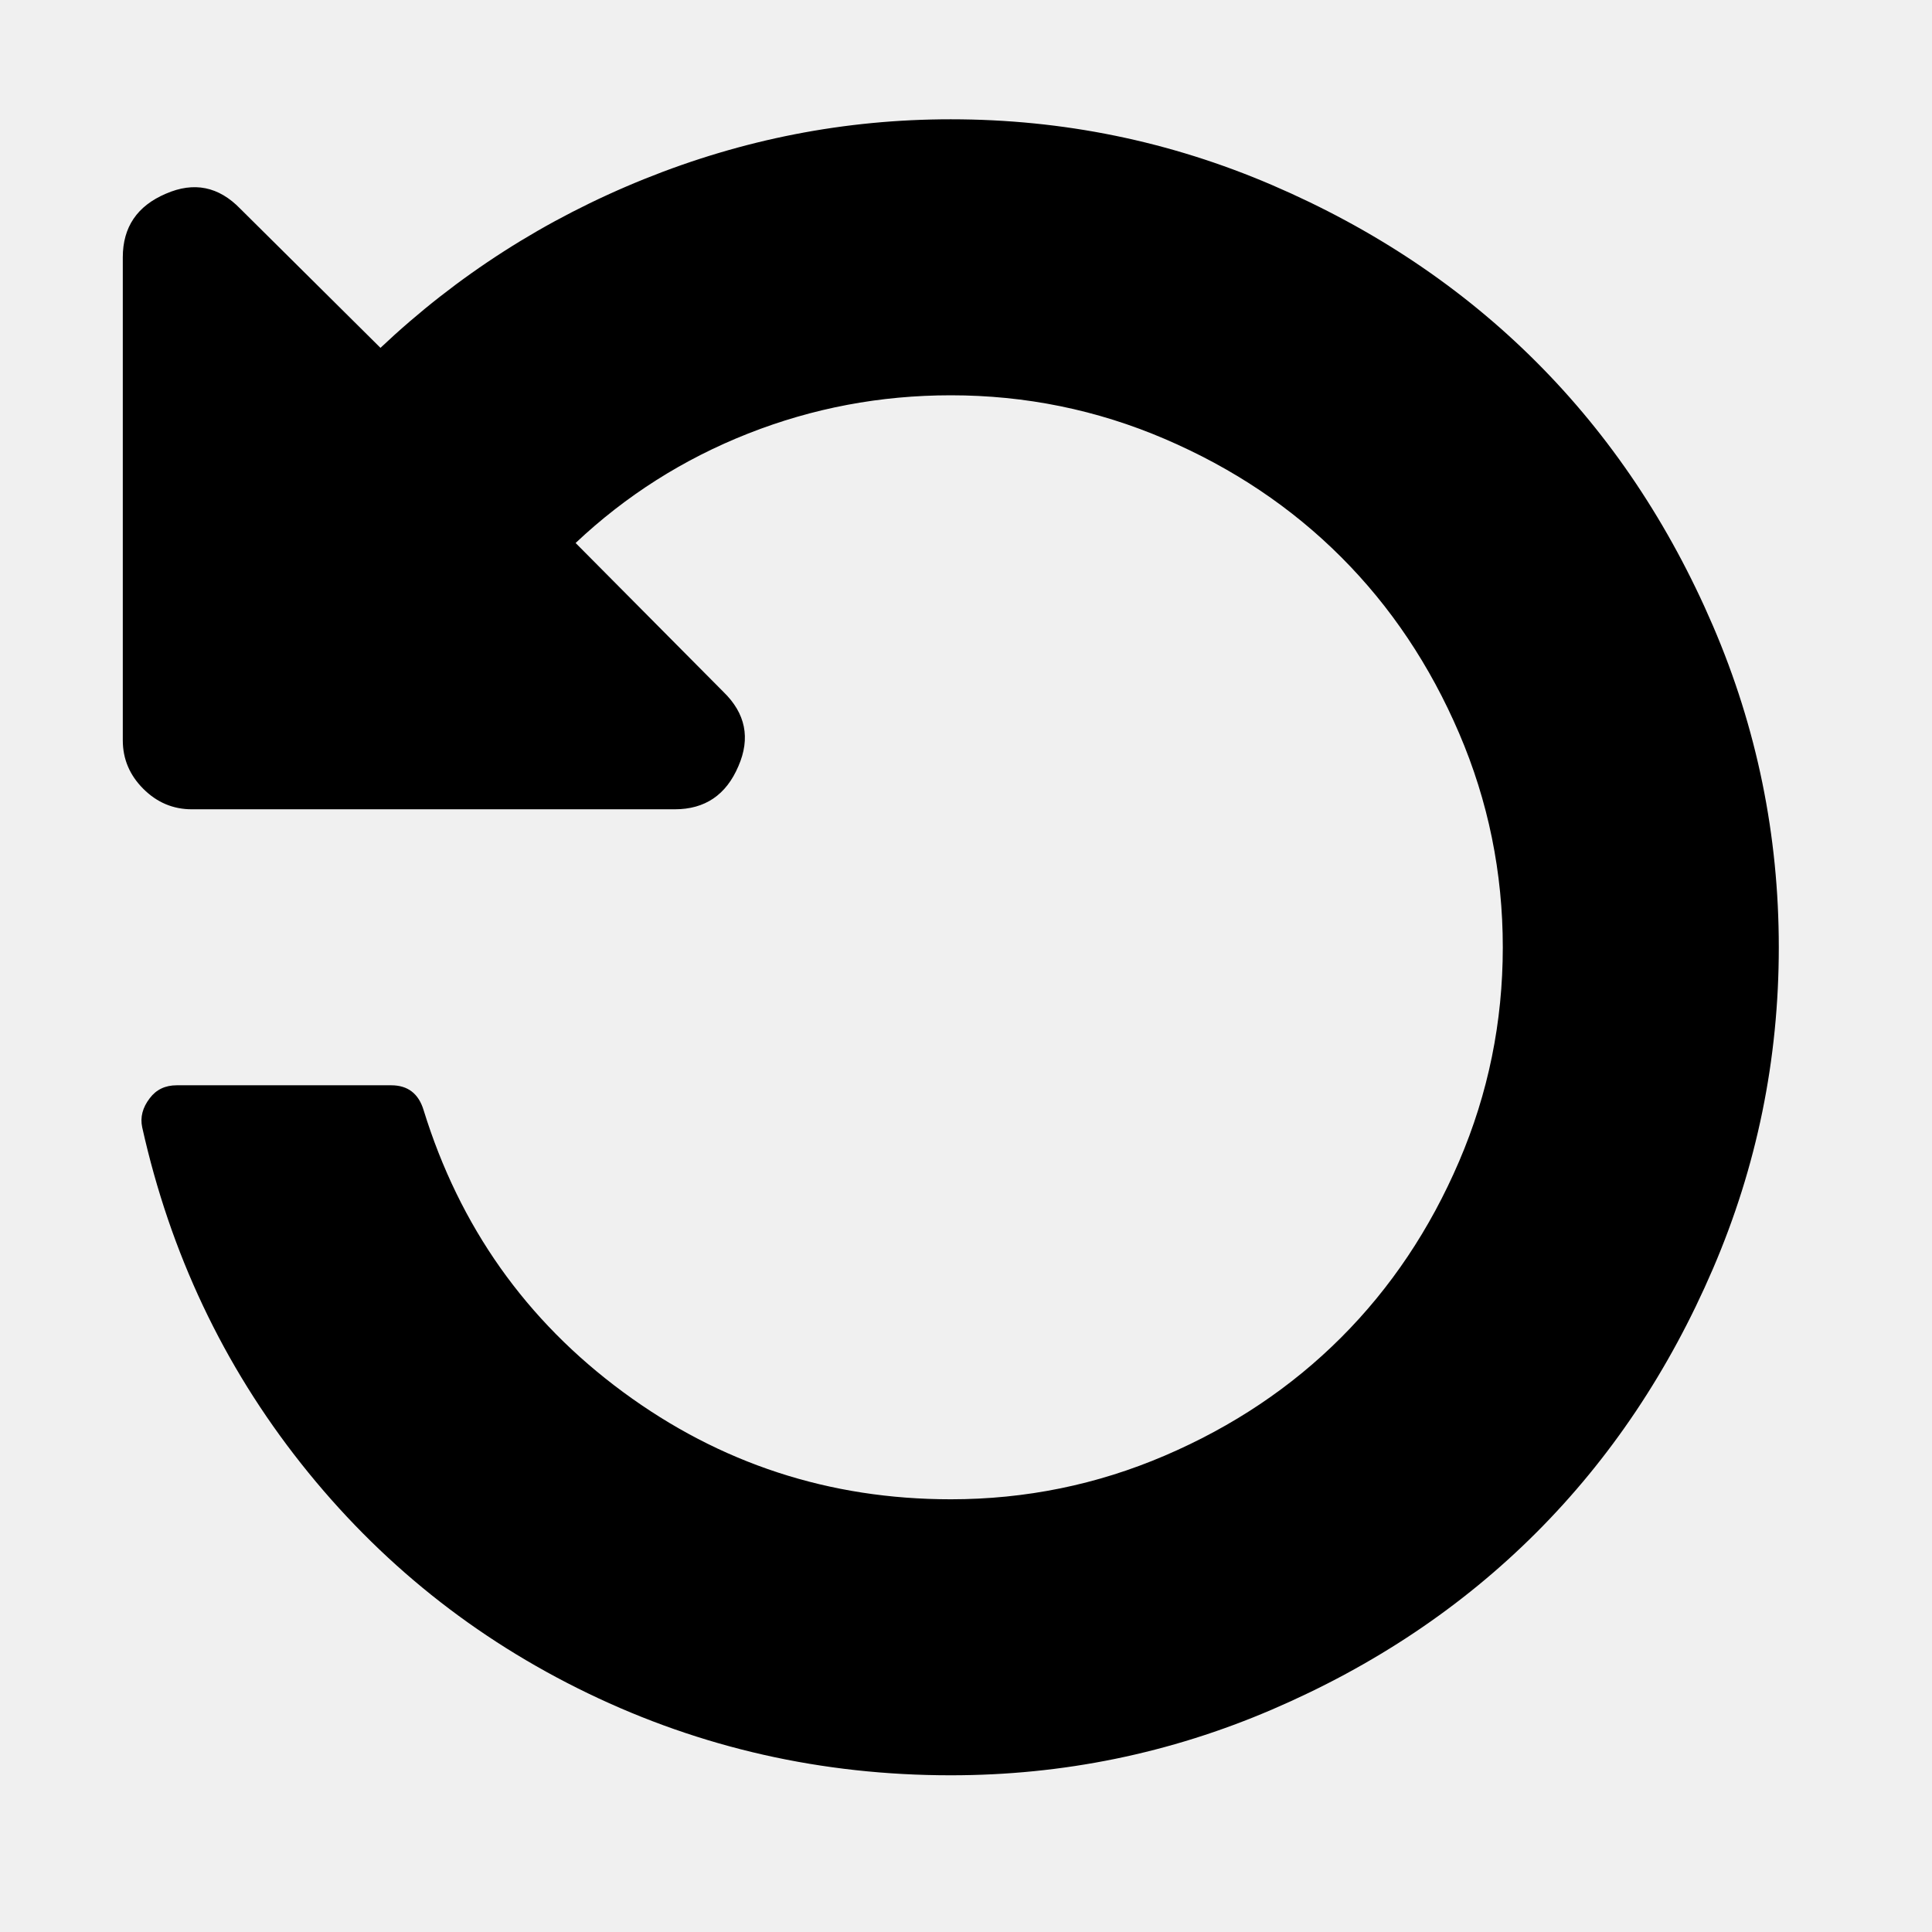
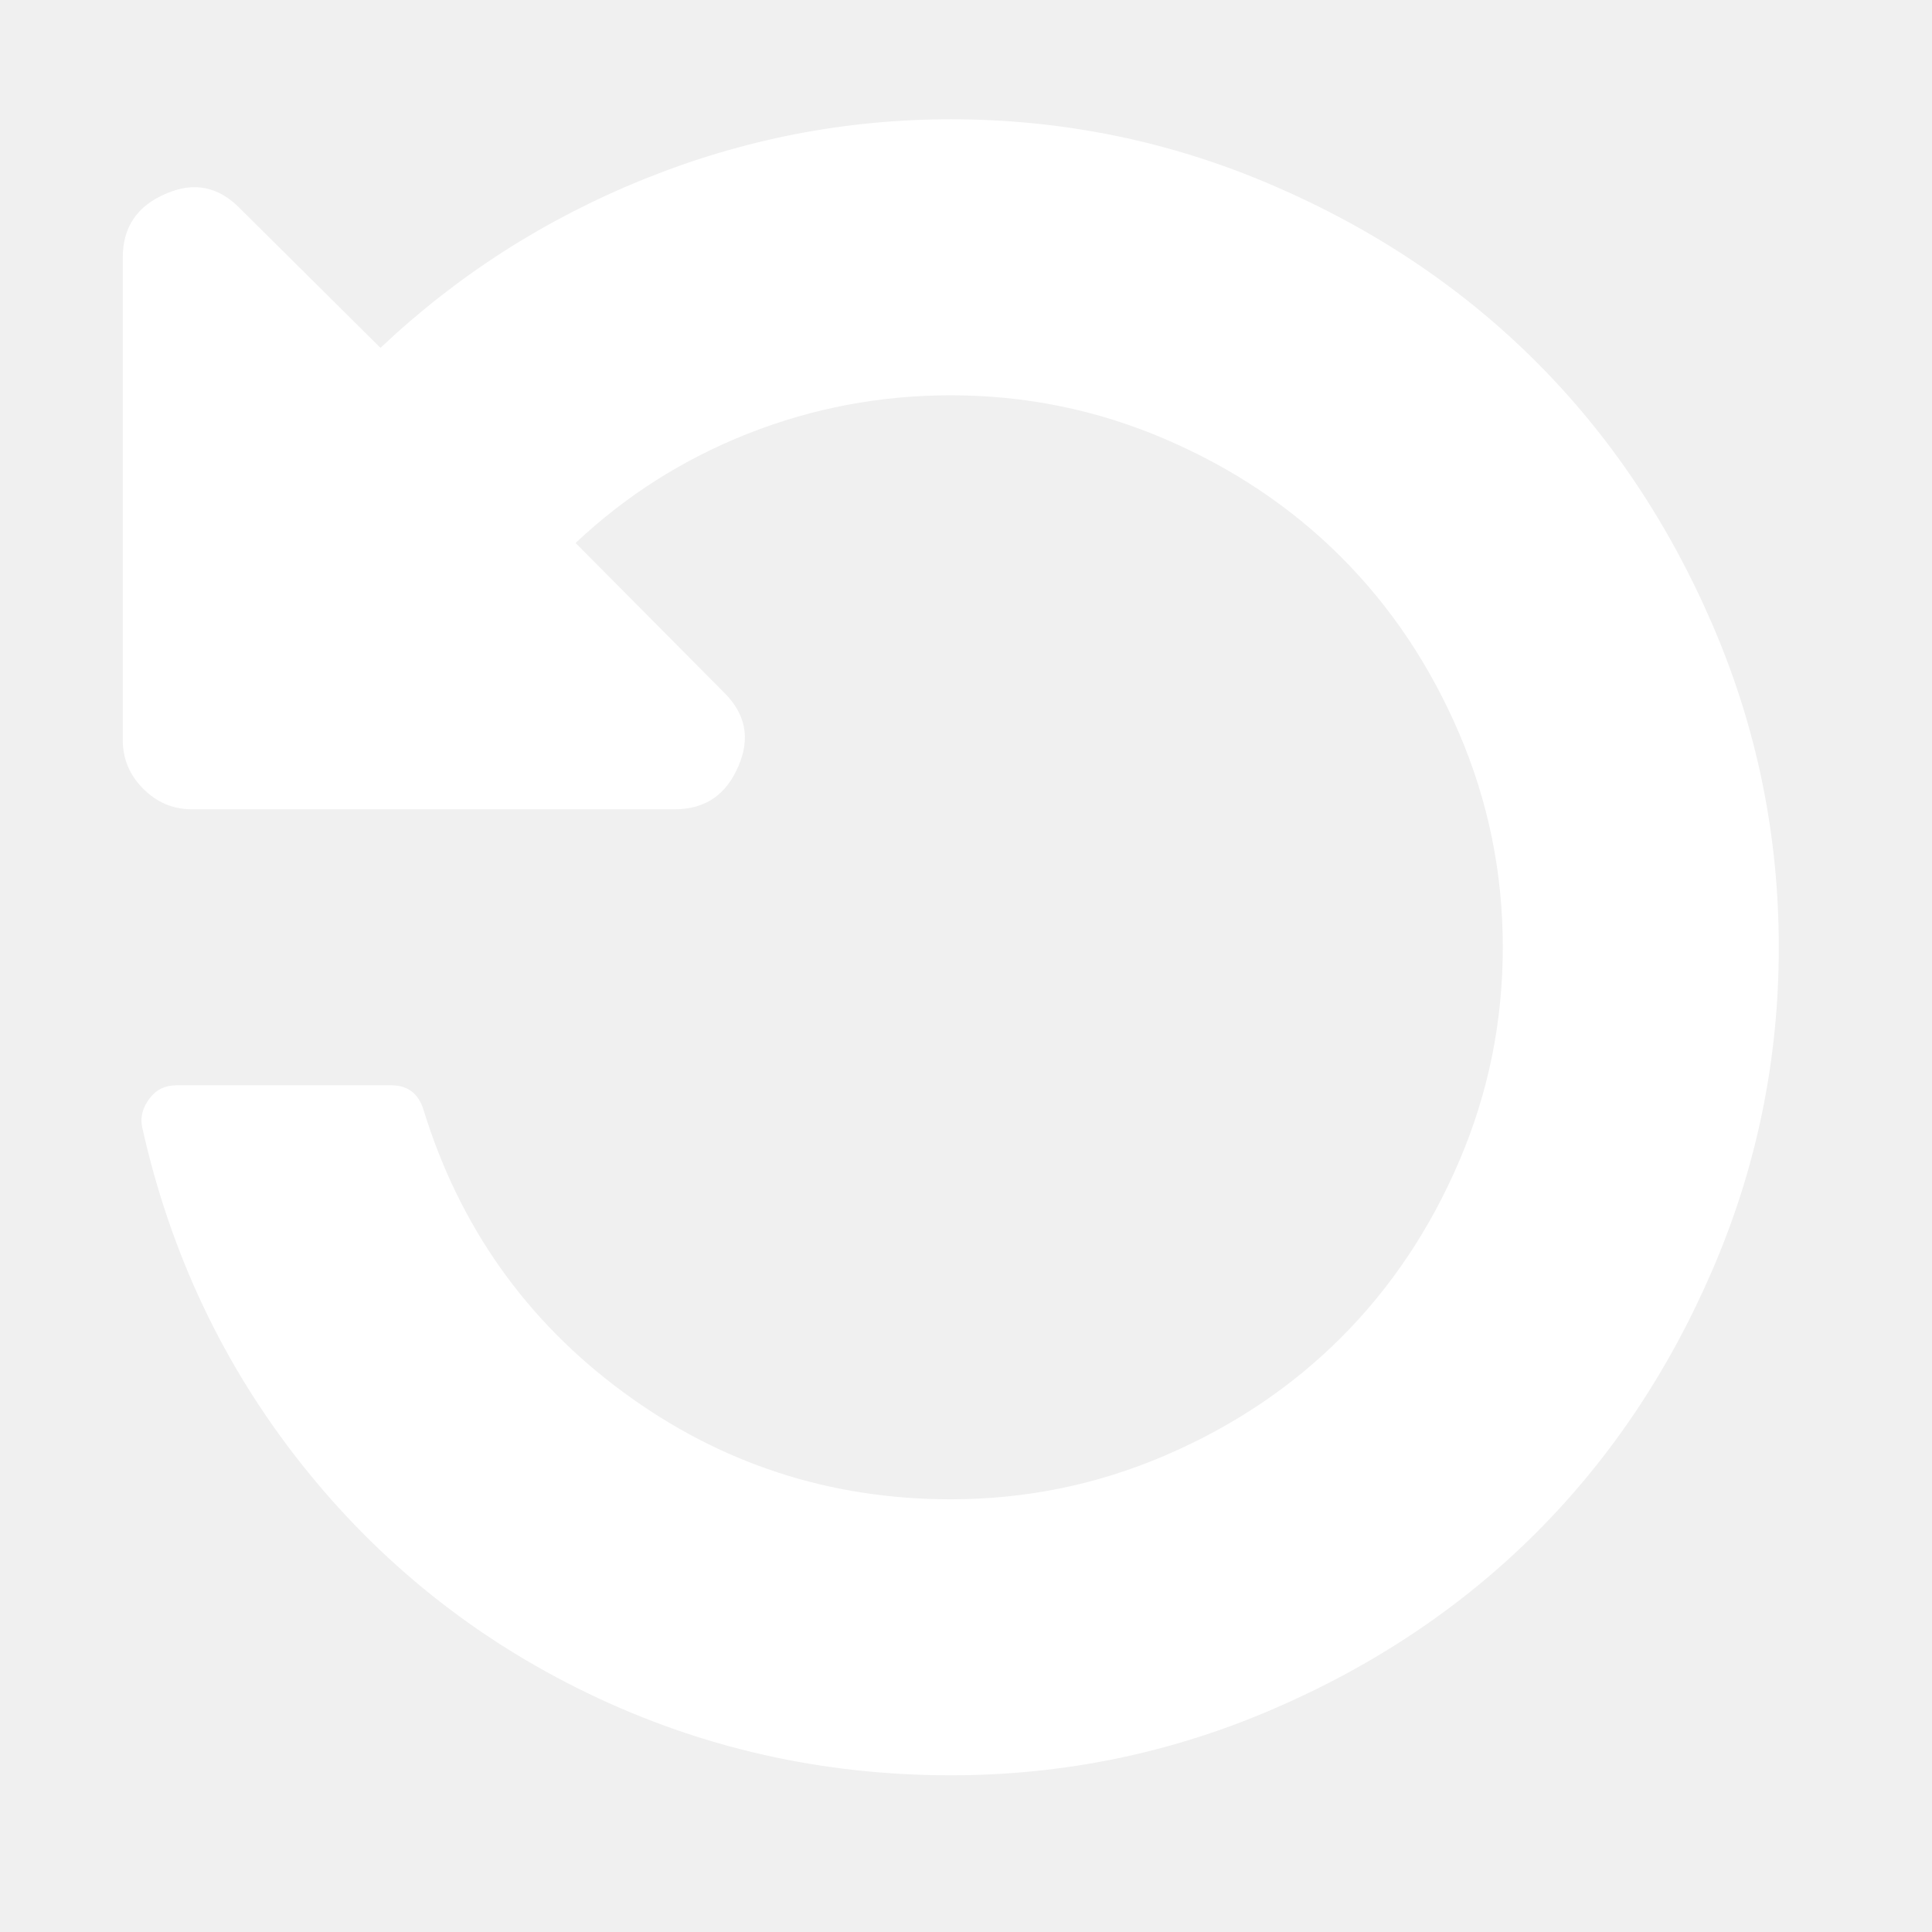
- <svg xmlns="http://www.w3.org/2000/svg" viewBox="0 -256 1792 1792" id="svg3447" version="1.1" width="14px" height="14px">
+ <svg xmlns="http://www.w3.org/2000/svg" viewBox="0 -256 1792 1792" id="svg3447" version="1.1" width="14px" height="14px" wikicommons="https://upload.wikimedia.org/wikipedia/commons/0/0d/Undo_font_awesome.svg">
  <defs id="defs3455" />
  <g transform="matrix(1,0,0,-1,113.8983,1262.644)" id="g3449">
-     <path d="M 1536,640 Q 1536,484 1475,342 1414,200 1311,97 1208,-6 1066,-67 924,-128 768,-128 589,-128 431.5,-52 274,24 165.5,161 57,298 18,473 q -3,14 7,27 9,12 25,12 h 199 q 23,0 30,-23 Q 329,327 464,227.5 599,128 768,128 872,128 966.5,168.5 1061,209 1130,278 q 69,69 109.5,163.5 40.5,94.5 40.5,198.5 0,104 -40.5,198.5 Q 1199,933 1130,1002 1061,1071 966.5,1111.5 872,1152 768,1152 670,1152 580,1116.5 490,1081 420,1015 L 557,877 q 31,-30 14,-69 -17,-40 -59,-40 H 64 Q 38,768 19,787 0,806 0,832 v 448 q 0,42 40,59 39,17 69,-14 l 130,-129 q 107,101 244.5,156.5 137.5,55.5 284.5,55.5 156,0 298,-61 142,-61 245,-164 103,-103 164,-245 61,-142 61,-298 z" id="path3451" style="fill:currentColor" />
+     <path d="M 1536,640 Q 1536,484 1475,342 1414,200 1311,97 1208,-6 1066,-67 924,-128 768,-128 589,-128 431.5,-52 274,24 165.5,161 57,298 18,473 q -3,14 7,27 9,12 25,12 h 199 q 23,0 30,-23 Q 329,327 464,227.5 599,128 768,128 872,128 966.5,168.5 1061,209 1130,278 q 69,69 109.5,163.5 40.5,94.5 40.5,198.5 0,104 -40.5,198.5 Q 1199,933 1130,1002 1061,1071 966.5,1111.5 872,1152 768,1152 670,1152 580,1116.5 490,1081 420,1015 L 557,877 q 31,-30 14,-69 -17,-40 -59,-40 H 64 Q 38,768 19,787 0,806 0,832 v 448 q 0,42 40,59 39,17 69,-14 l 130,-129 q 107,101 244.5,156.5 137.5,55.5 284.5,55.5 156,0 298,-61 142,-61 245,-164 103,-103 164,-245 61,-142 61,-298 z" id="path3451" style="fill:#FFF" />
  </g>
</svg>
